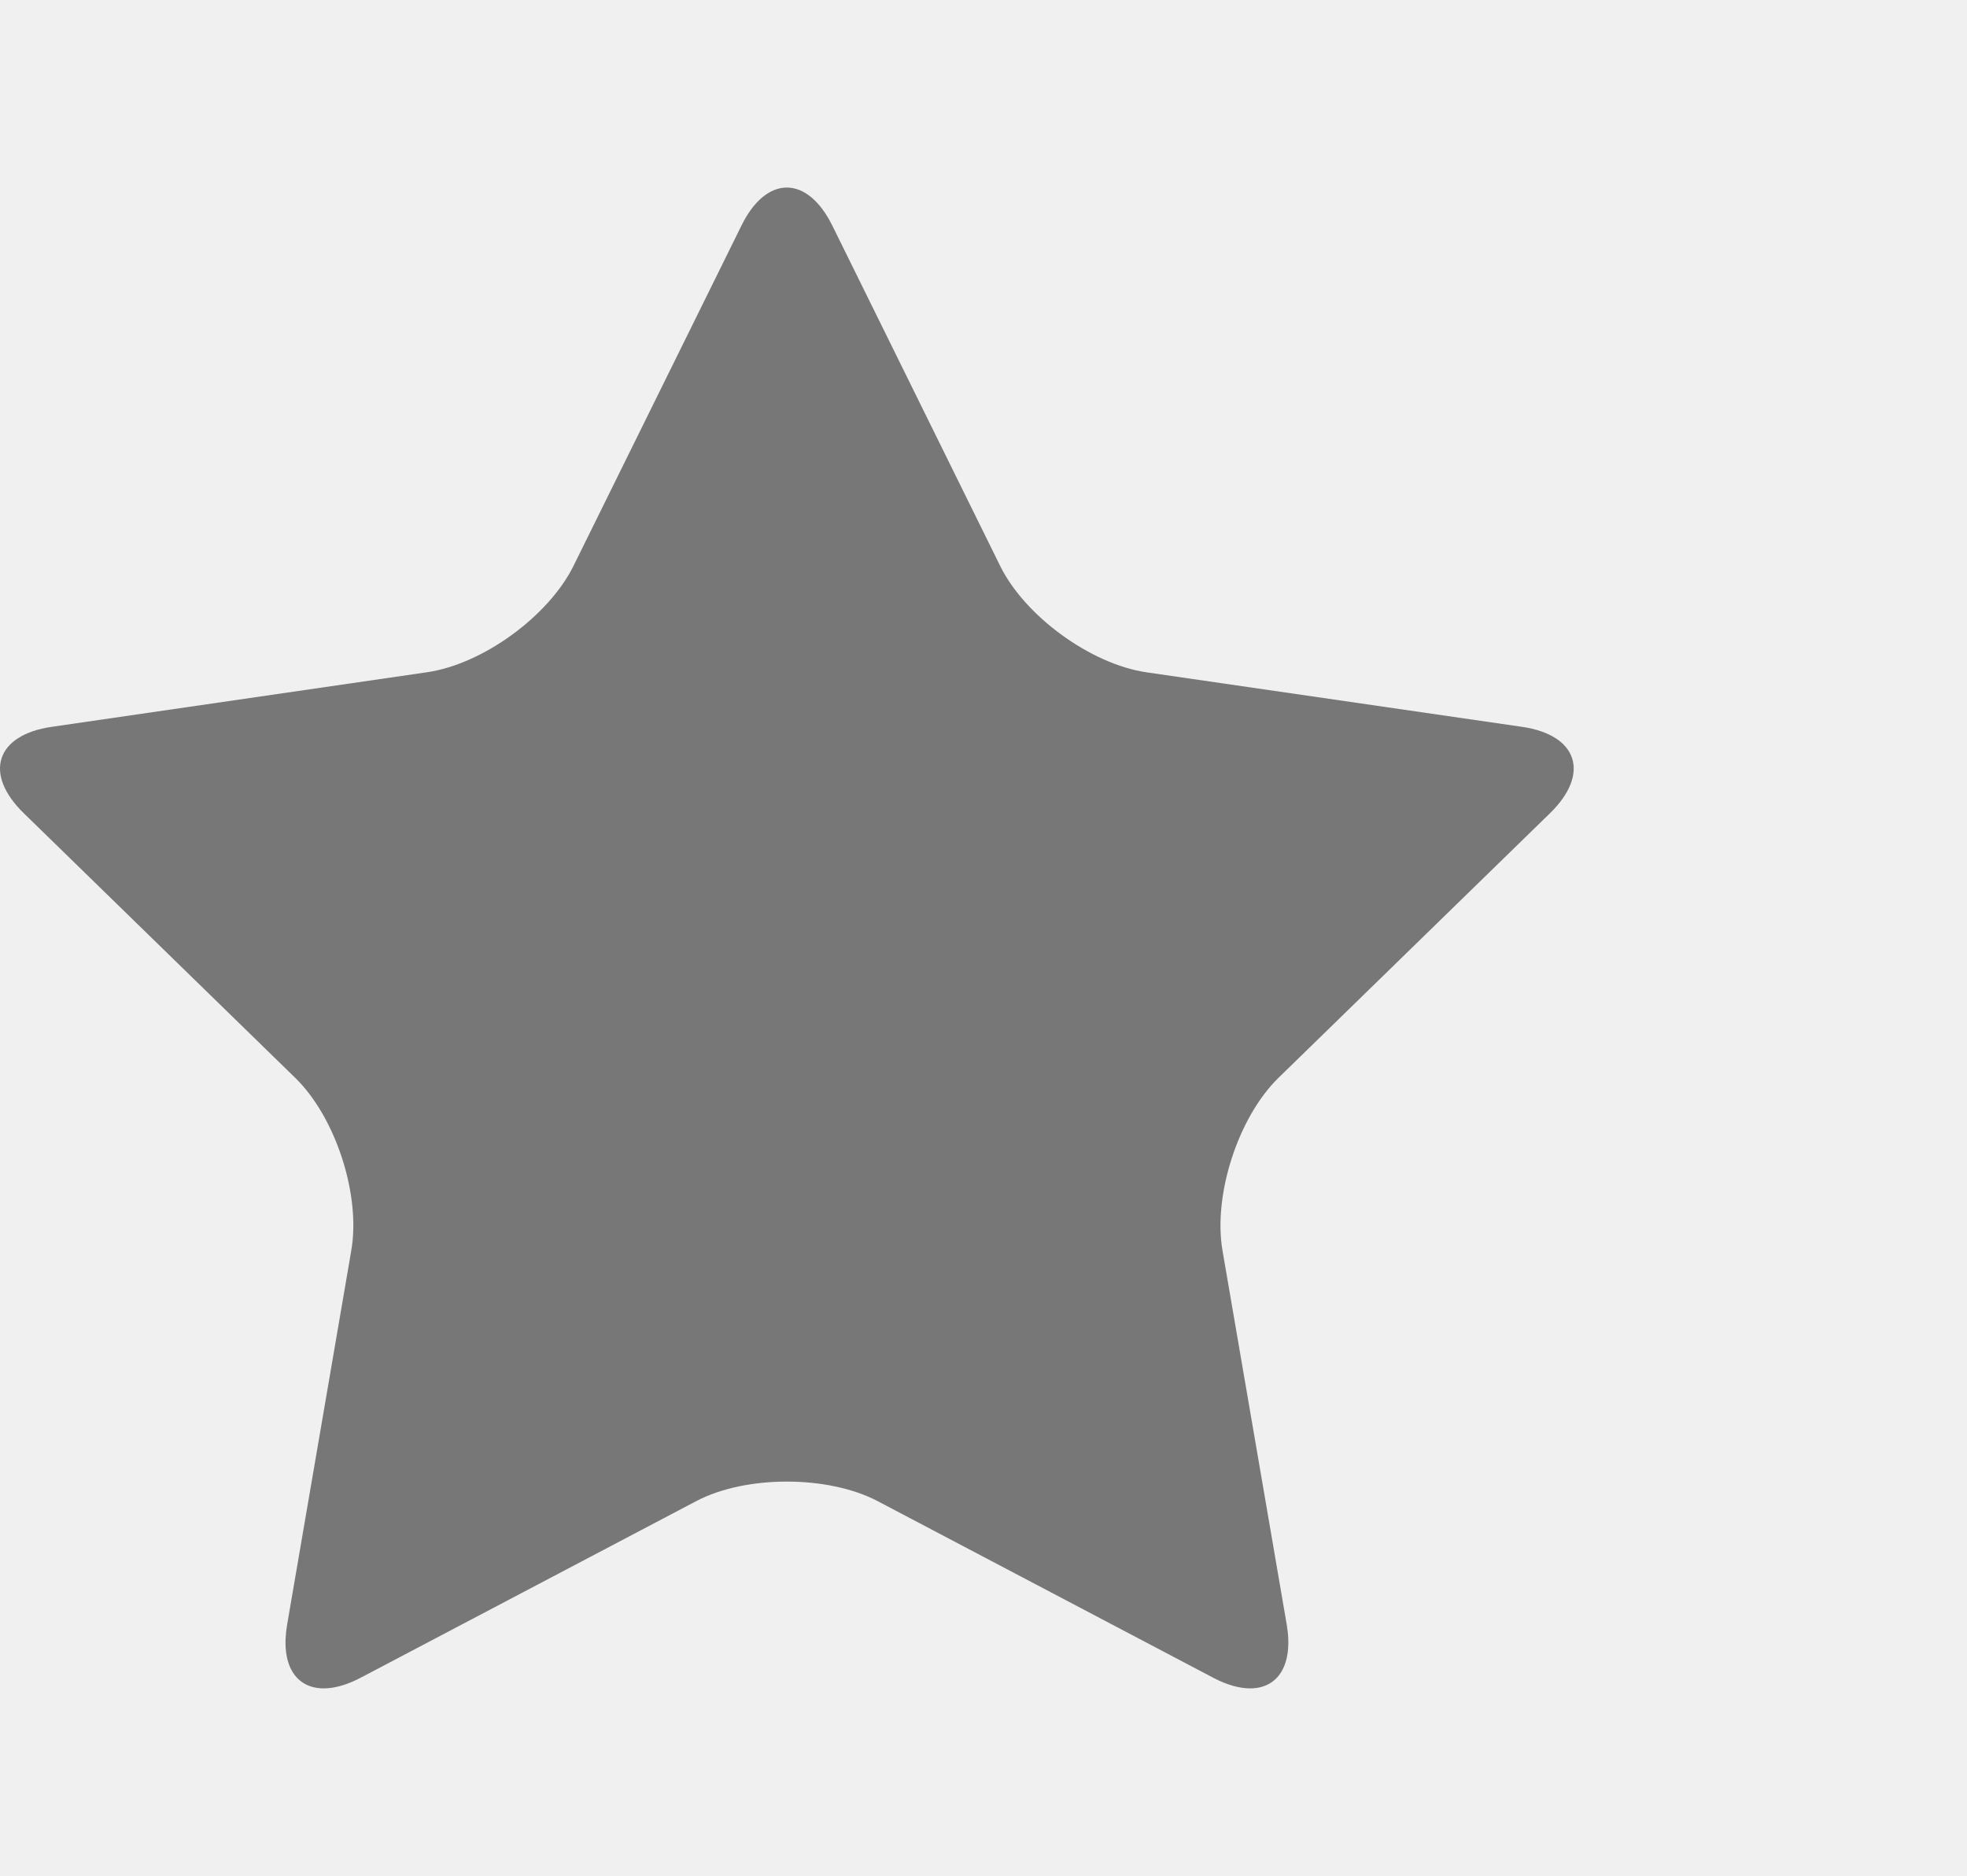
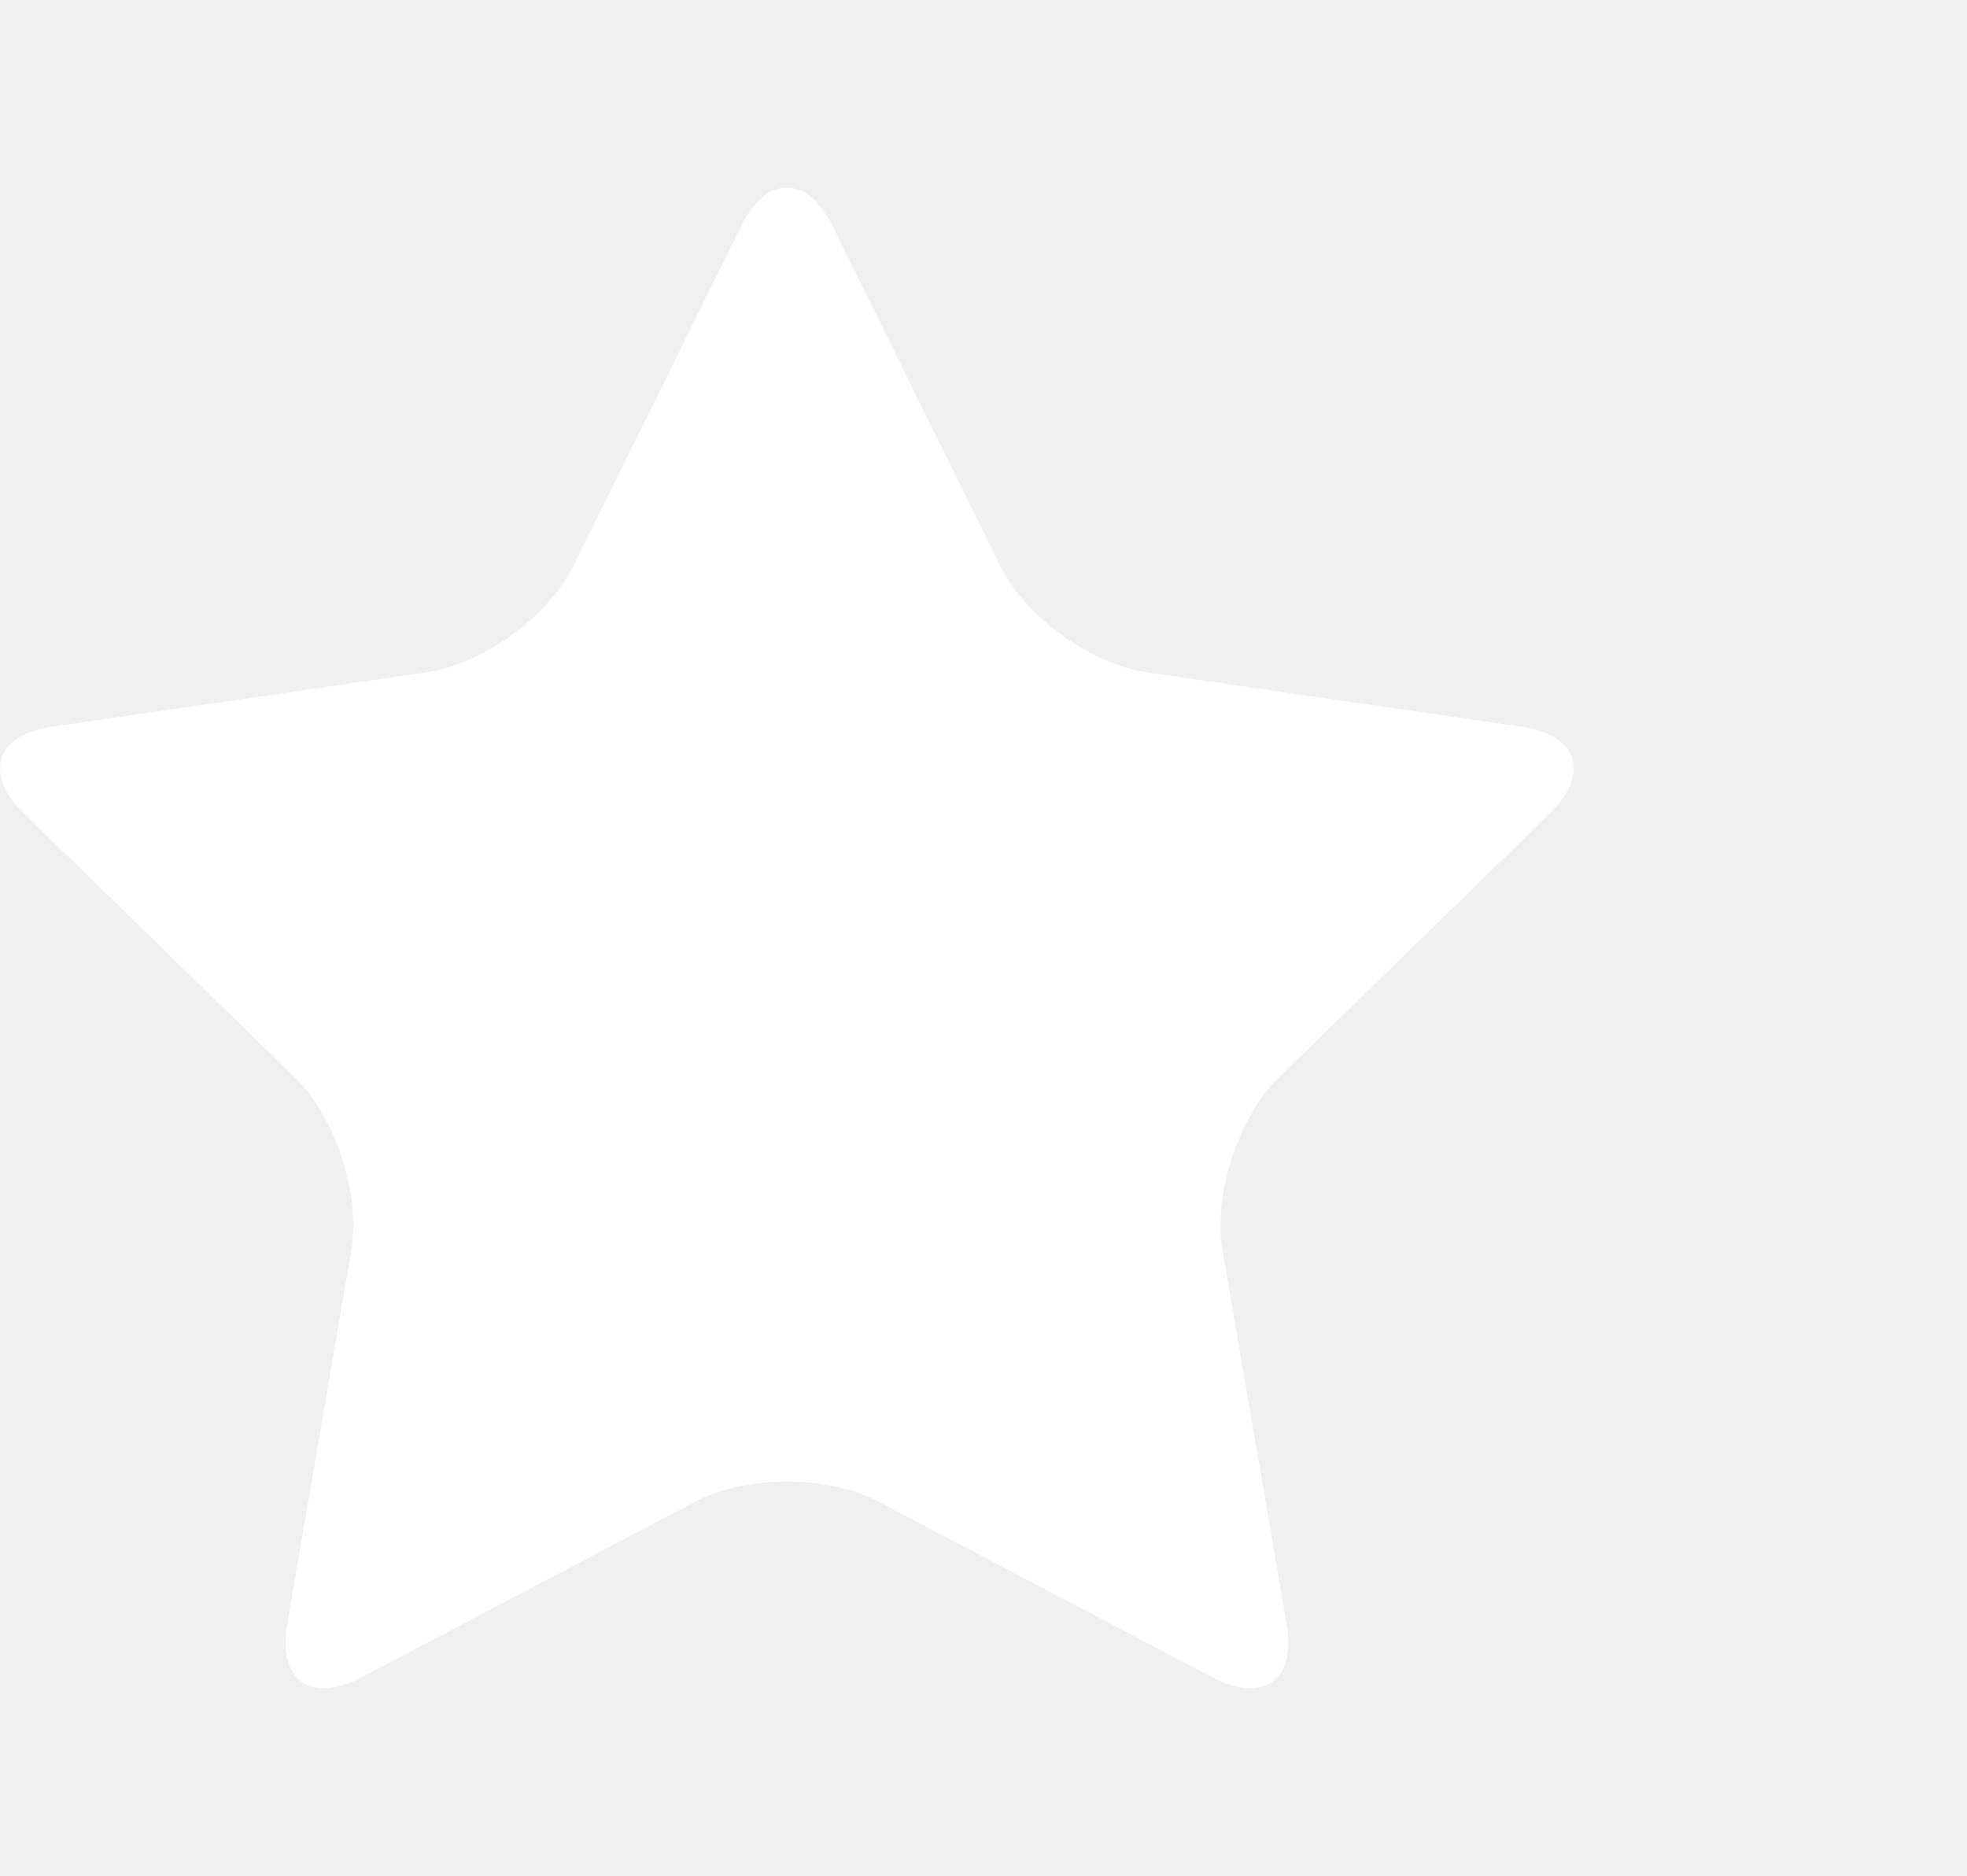
- <svg xmlns="http://www.w3.org/2000/svg" version="1.1" id="Ebene_1" x="0px" y="0px" width="21.775px" height="20.762px" viewBox="0 0 21.775 20.762" enable-background="new 0 0 21.775 20.762" xml:space="preserve">
-   <path fill="#777777" d="M8.71,2.076c-0.182,0-0.364,0.14-0.501,0.419L6.35,6.261c-0.276,0.56-1.007,1.091-1.624,1.18L0.572,8.045  C-0.046,8.135-0.185,8.564,0.262,9l3.007,2.931c0.447,0.436,0.726,1.295,0.62,1.909l-0.71,4.14  c-0.077,0.446,0.094,0.708,0.405,0.708c0.118,0,0.255-0.038,0.407-0.117l3.717-1.956c0.276-0.145,0.64-0.216,1.003-0.216  c0.364,0,0.729,0.072,1.004,0.216l3.717,1.956c0.15,0.079,0.289,0.117,0.407,0.117c0.311,0,0.481-0.262,0.405-0.708l-0.711-4.14  c-0.105-0.614,0.174-1.474,0.619-1.909L17.16,9c0.446-0.436,0.307-0.865-0.311-0.955l-4.154-0.603  c-0.617-0.089-1.349-0.62-1.624-1.18L9.213,2.495C9.074,2.216,8.893,2.076,8.71,2.076L8.71,2.076z" />
+ <svg xmlns="http://www.w3.org/2000/svg" width="21.775" height="20.762">
+   <path fill="#fff" d="M8.71 2.076c-.182 0-.364.14-.501.419L6.35 6.261c-.276.56-1.007 1.091-1.624 1.18l-4.154.604c-.618.09-.757.519-.31.955l3.007 2.931c.447.436.726 1.295.62 1.909l-.71 4.14c-.077.446.094.708.405.708a.903.903 0 0 0 .407-.117l3.717-1.956c.276-.145.64-.216 1.003-.216.364 0 .729.072 1.004.216l3.717 1.956c.15.079.289.117.407.117.311 0 .481-.262.405-.708l-.711-4.14c-.105-.614.174-1.474.619-1.909L17.16 9c.446-.436.307-.865-.311-.955l-4.154-.603c-.617-.089-1.349-.62-1.624-1.18L9.213 2.495c-.139-.279-.32-.419-.503-.419z" />
</svg>
